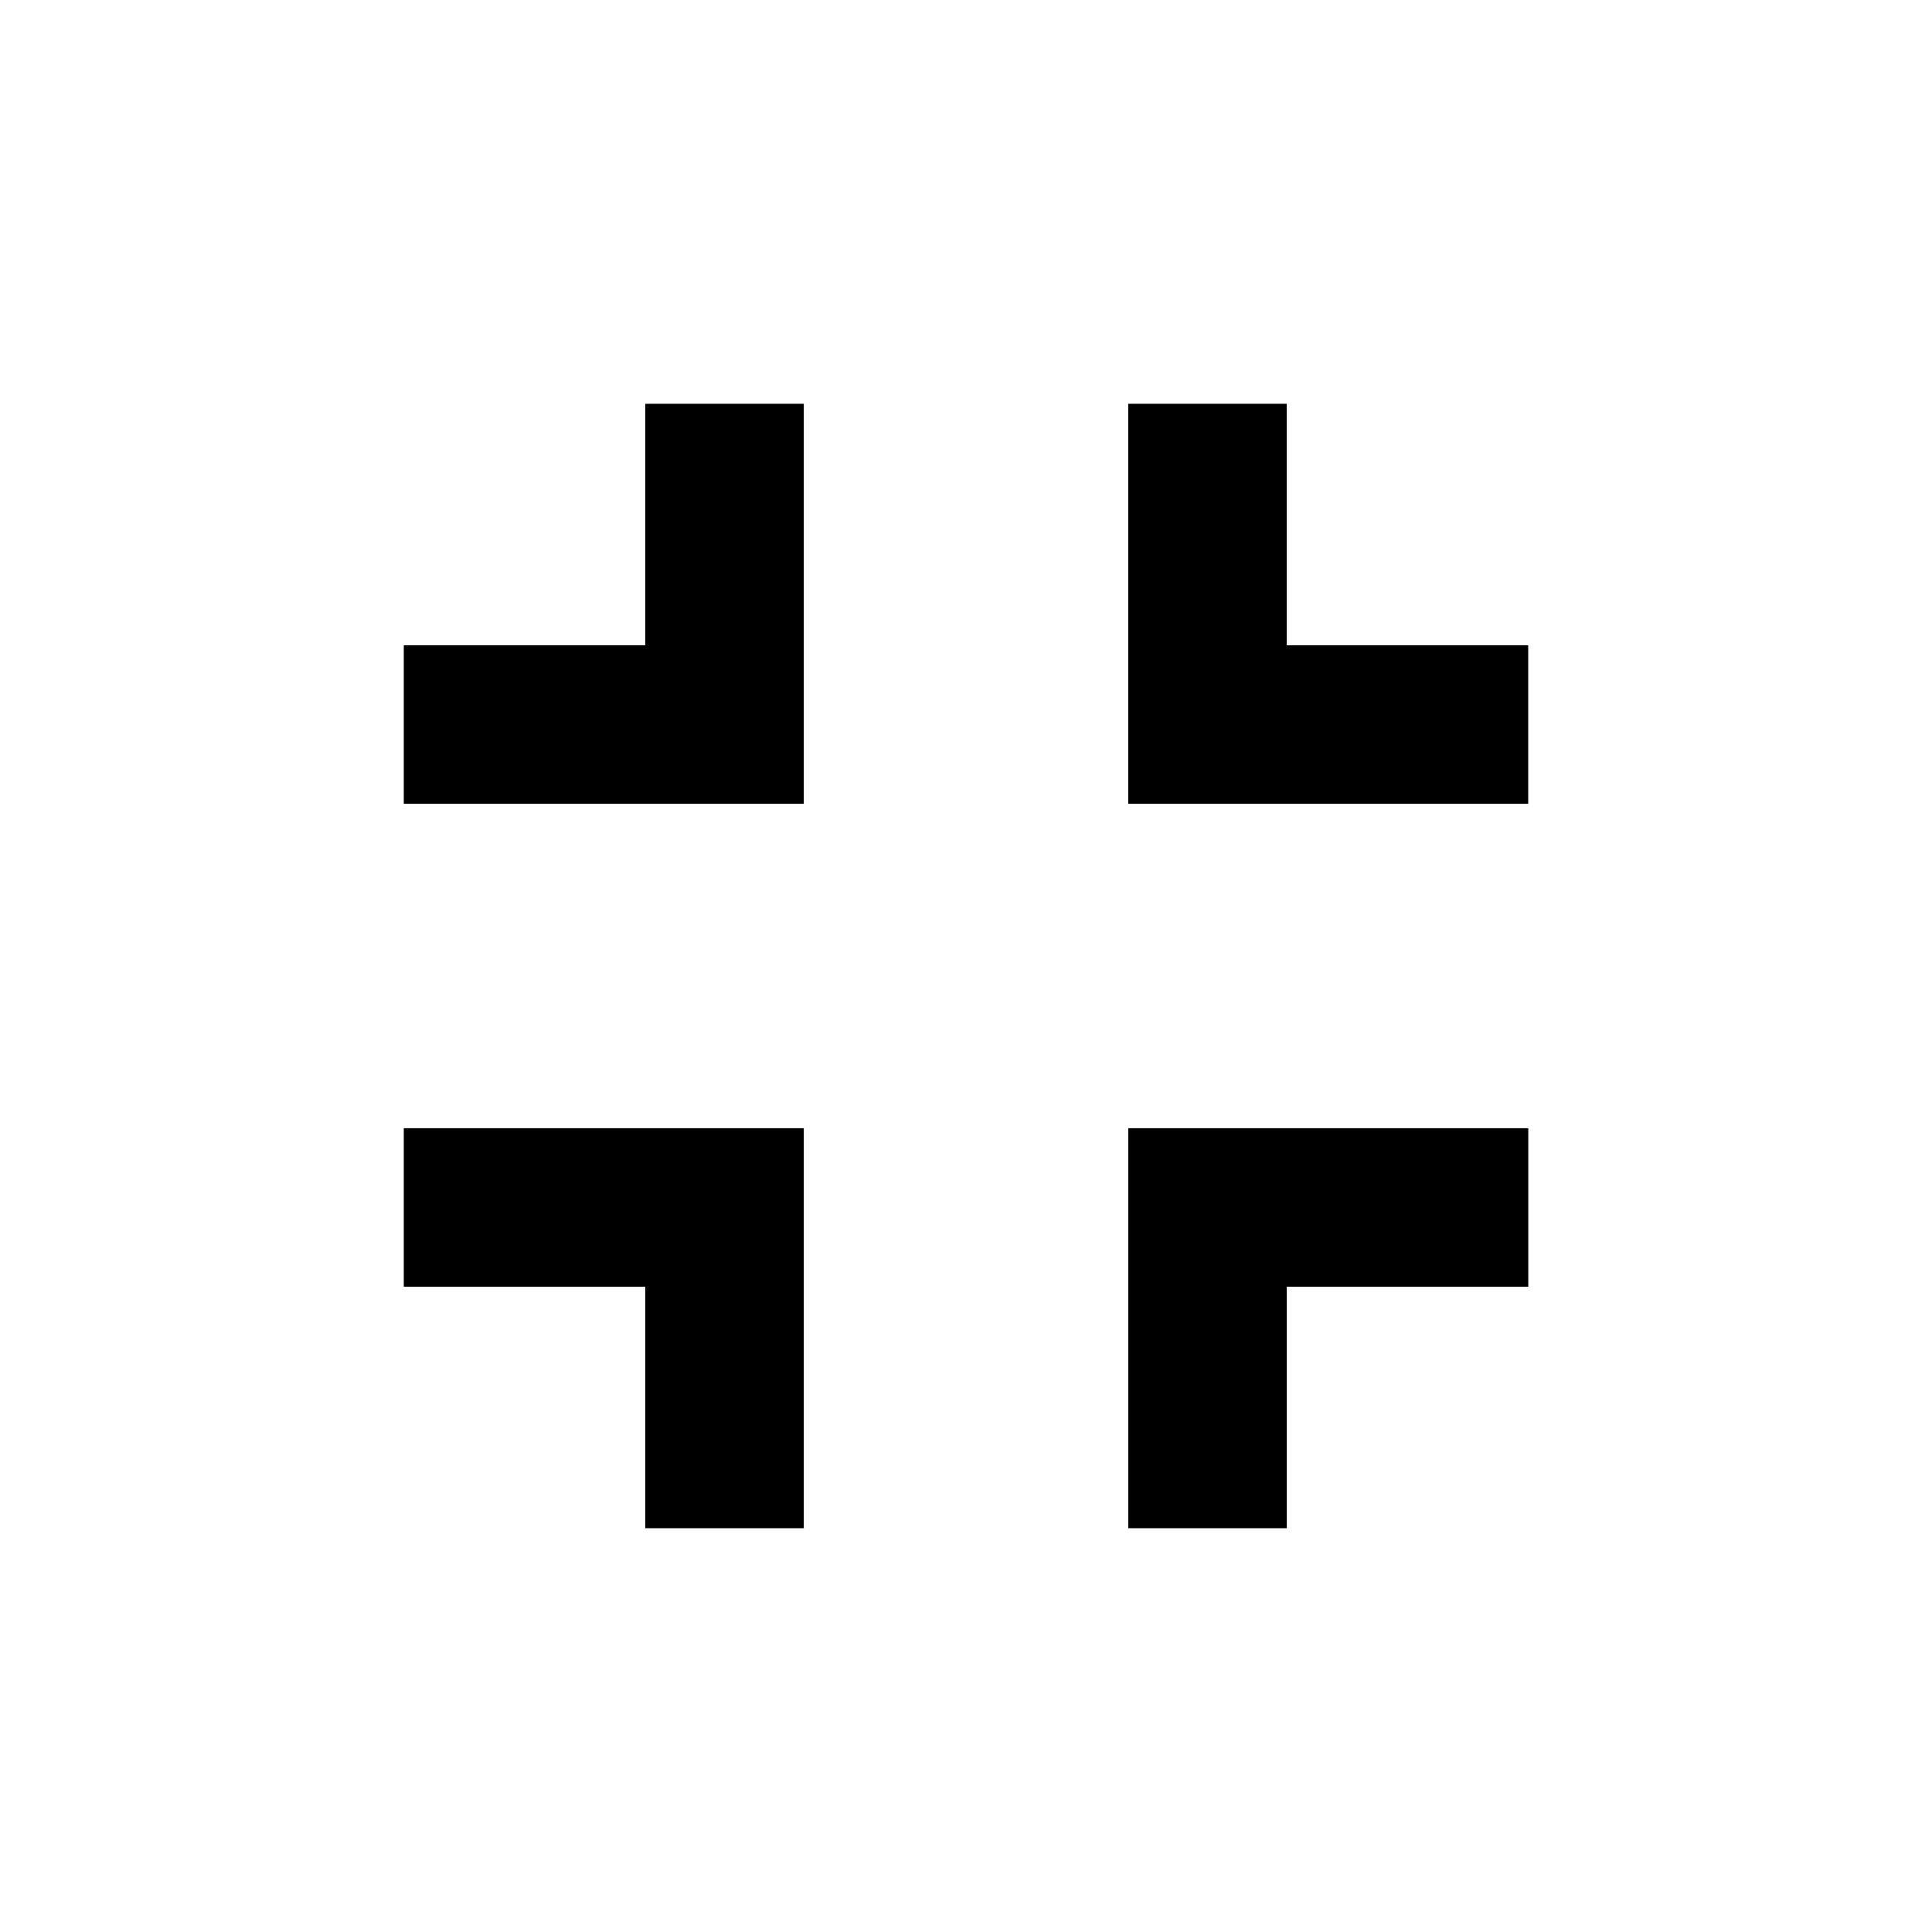
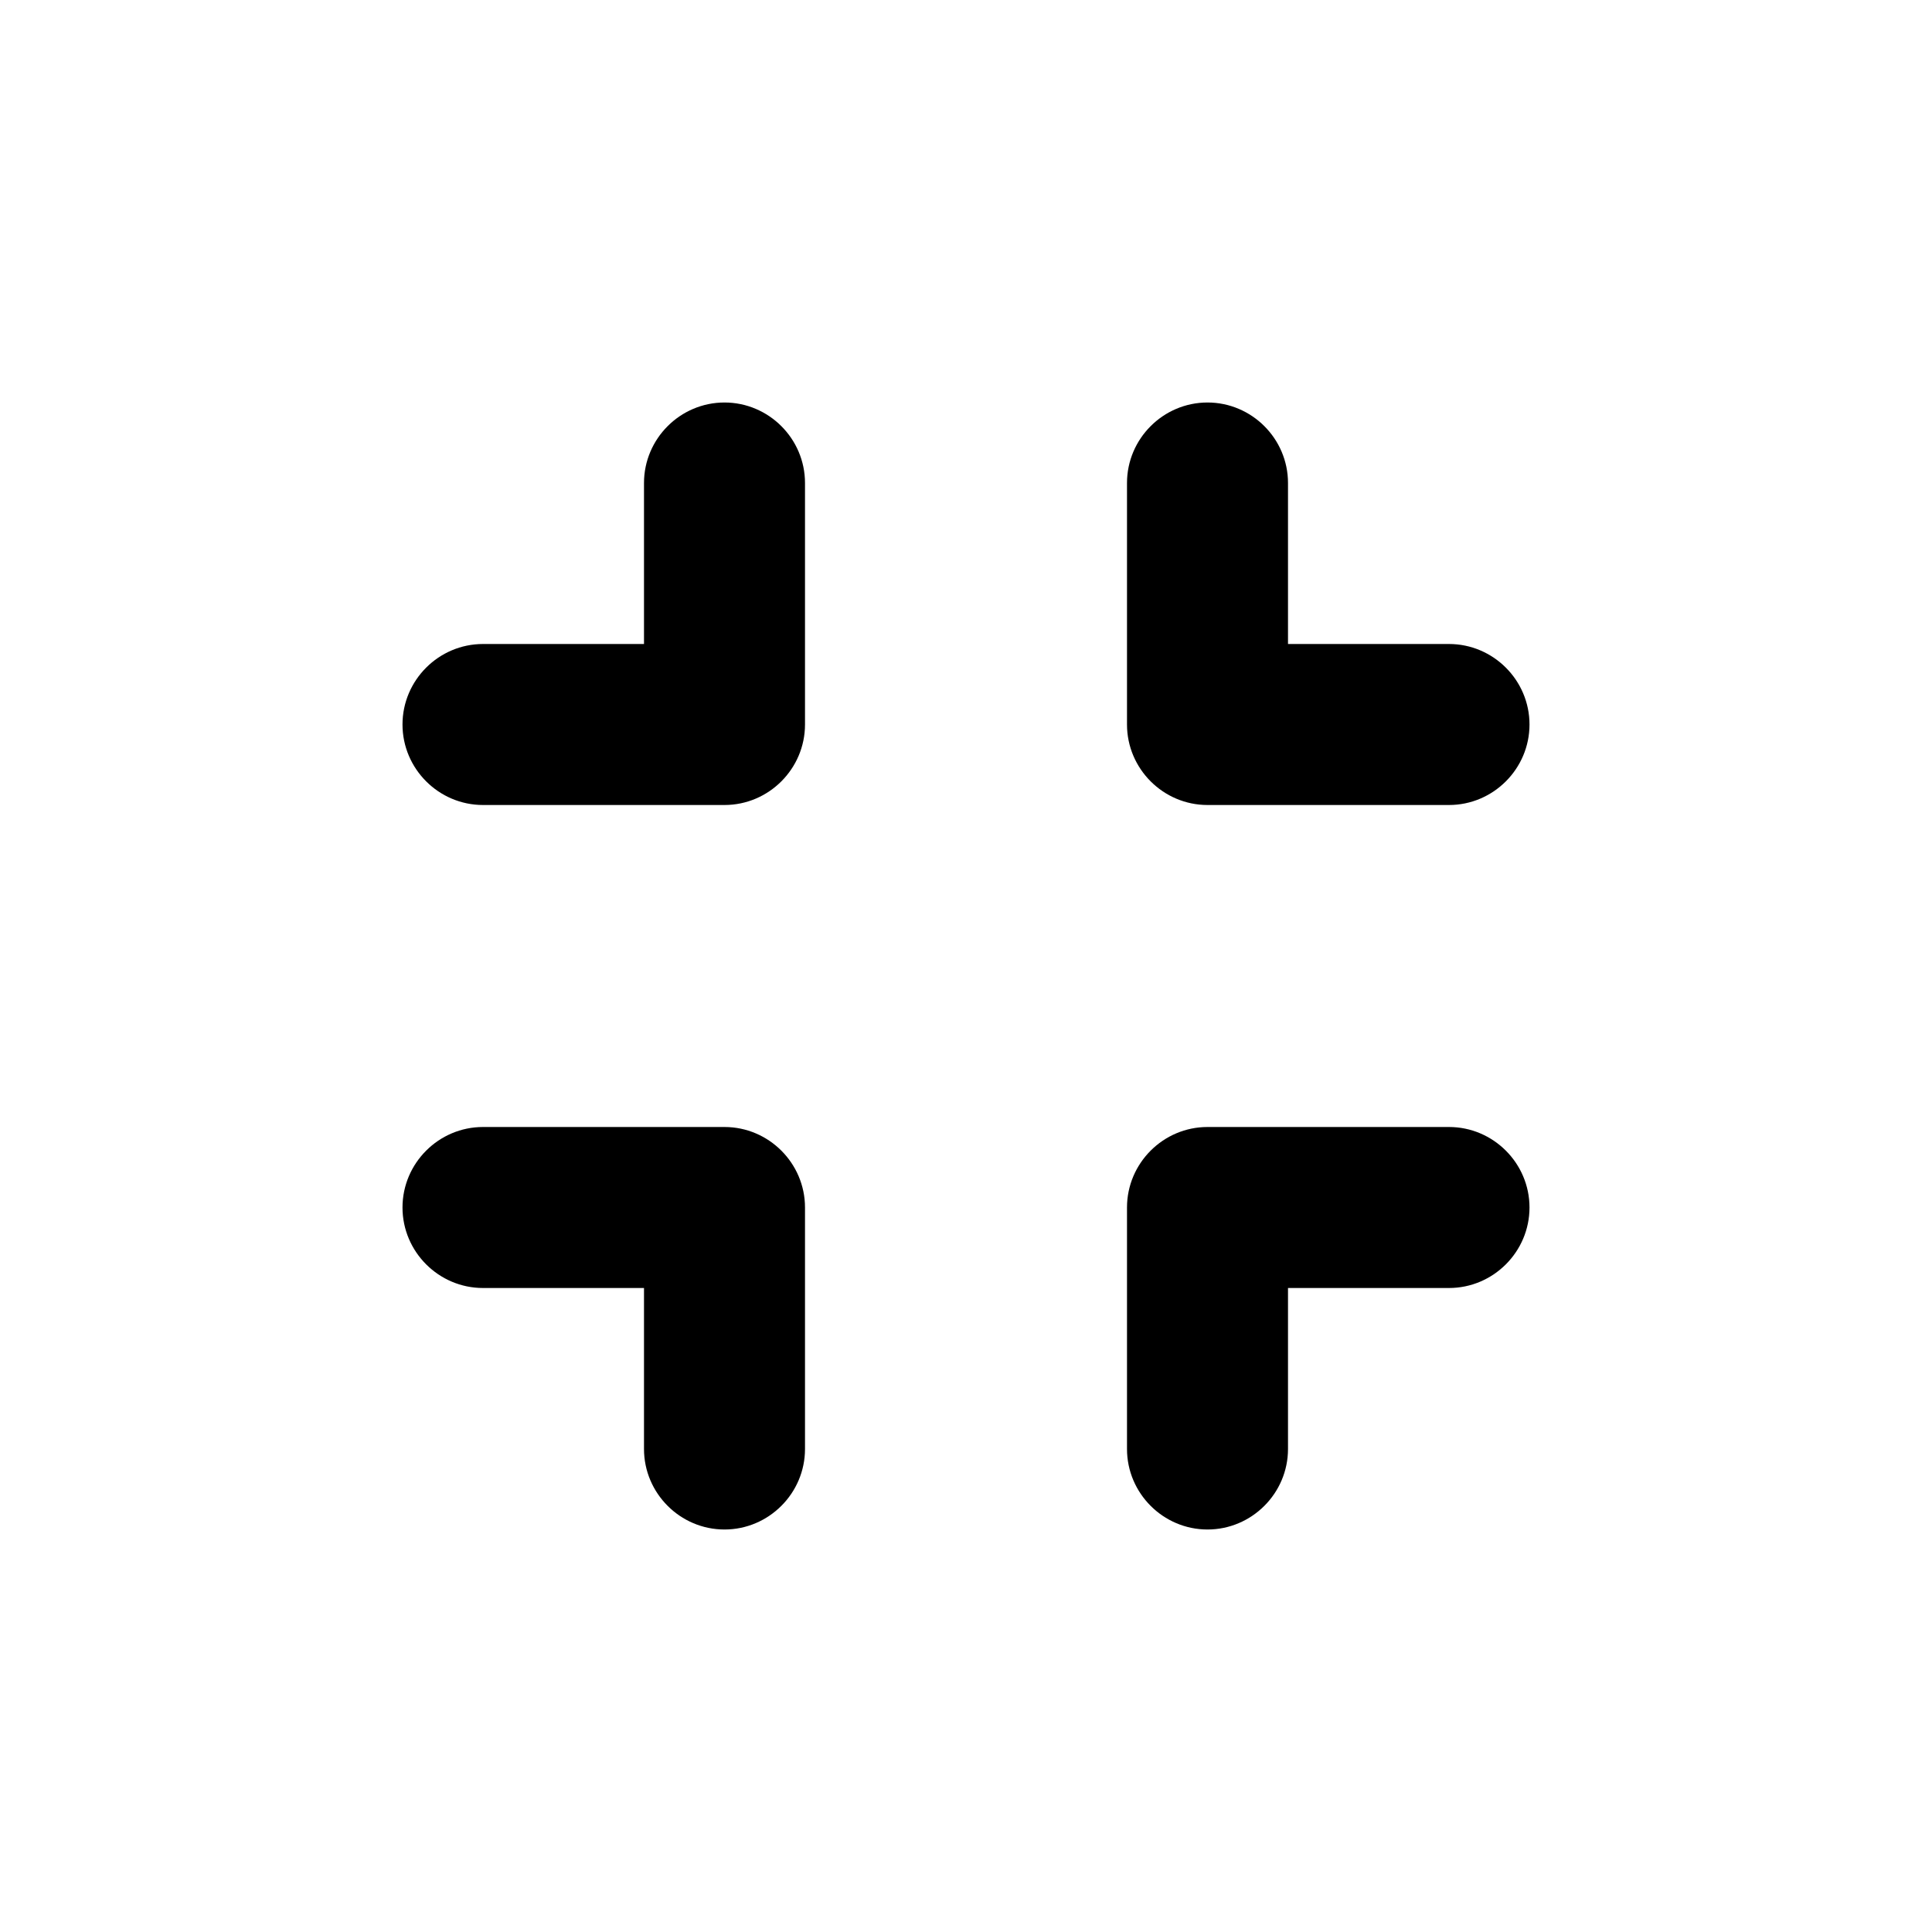
- <svg xmlns="http://www.w3.org/2000/svg" version="1.1" width="24" height="24" viewBox="0 0 24 24">
-   <path d="M15.984 8.016h3v1.969h-4.969v-4.969h1.969v3zM14.016 18.984v-4.969h4.969v1.969h-3v3h-1.969zM8.016 8.016v-3h1.969v4.969h-4.969v-1.969h3zM5.016 15.984v-1.969h4.969v4.969h-1.969v-3h-3z" />
+ <svg xmlns="http://www.w3.org/2000/svg" width="24" height="24" viewBox="0 0 24 24">
+   <path fill="none" d="M0 0h24v24H0V0z" />
+   <path d="M6 16h2v2c0 .55.45 1 1 1s1-.45 1-1v-3c0-.55-.45-1-1-1H6c-.55 0-1 .45-1 1s.45 1 1 1zm2-8H6c-.55 0-1 .45-1 1s.45 1 1 1h3c.55 0 1-.45 1-1V6c0-.55-.45-1-1-1s-1 .45-1 1v2zm7 11c.55 0 1-.45 1-1v-2h2c.55 0 1-.45 1-1s-.45-1-1-1h-3c-.55 0-1 .45-1 1v3c0 .55.45 1 1 1zm1-11V6c0-.55-.45-1-1-1s-1 .45-1 1v3c0 .55.45 1 1 1h3c.55 0 1-.45 1-1s-.45-1-1-1h-2z" />
</svg>
